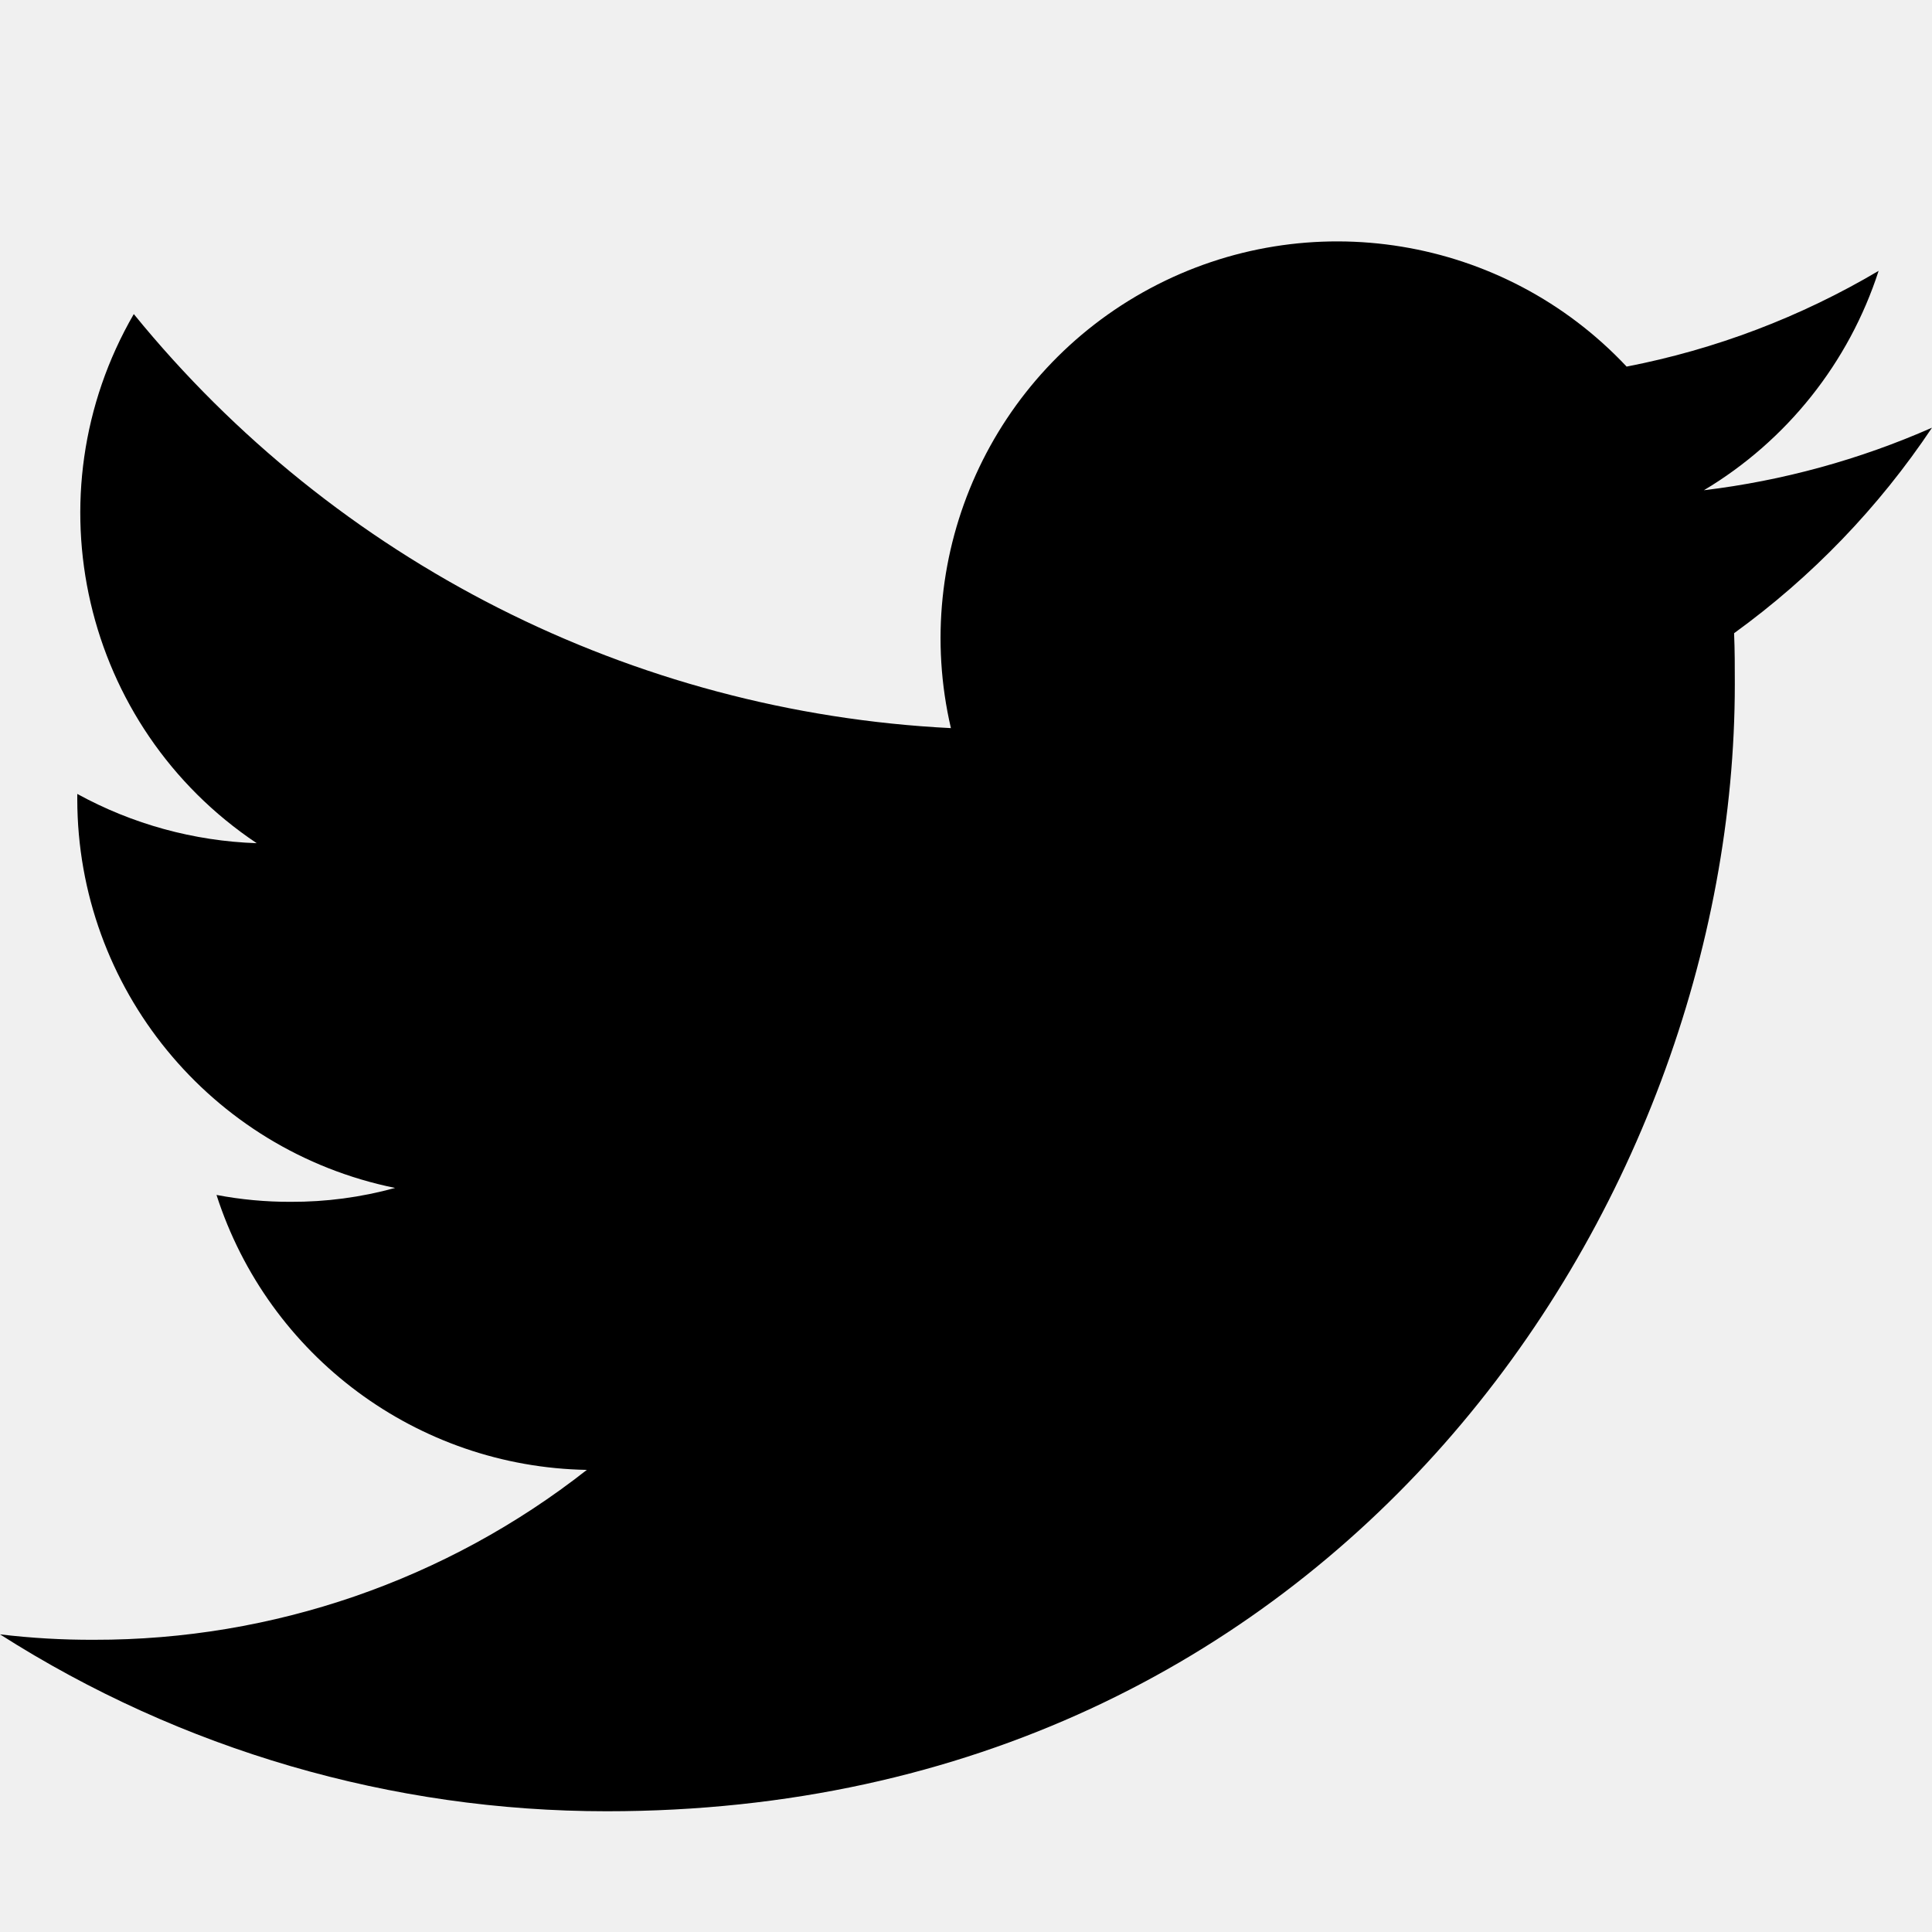
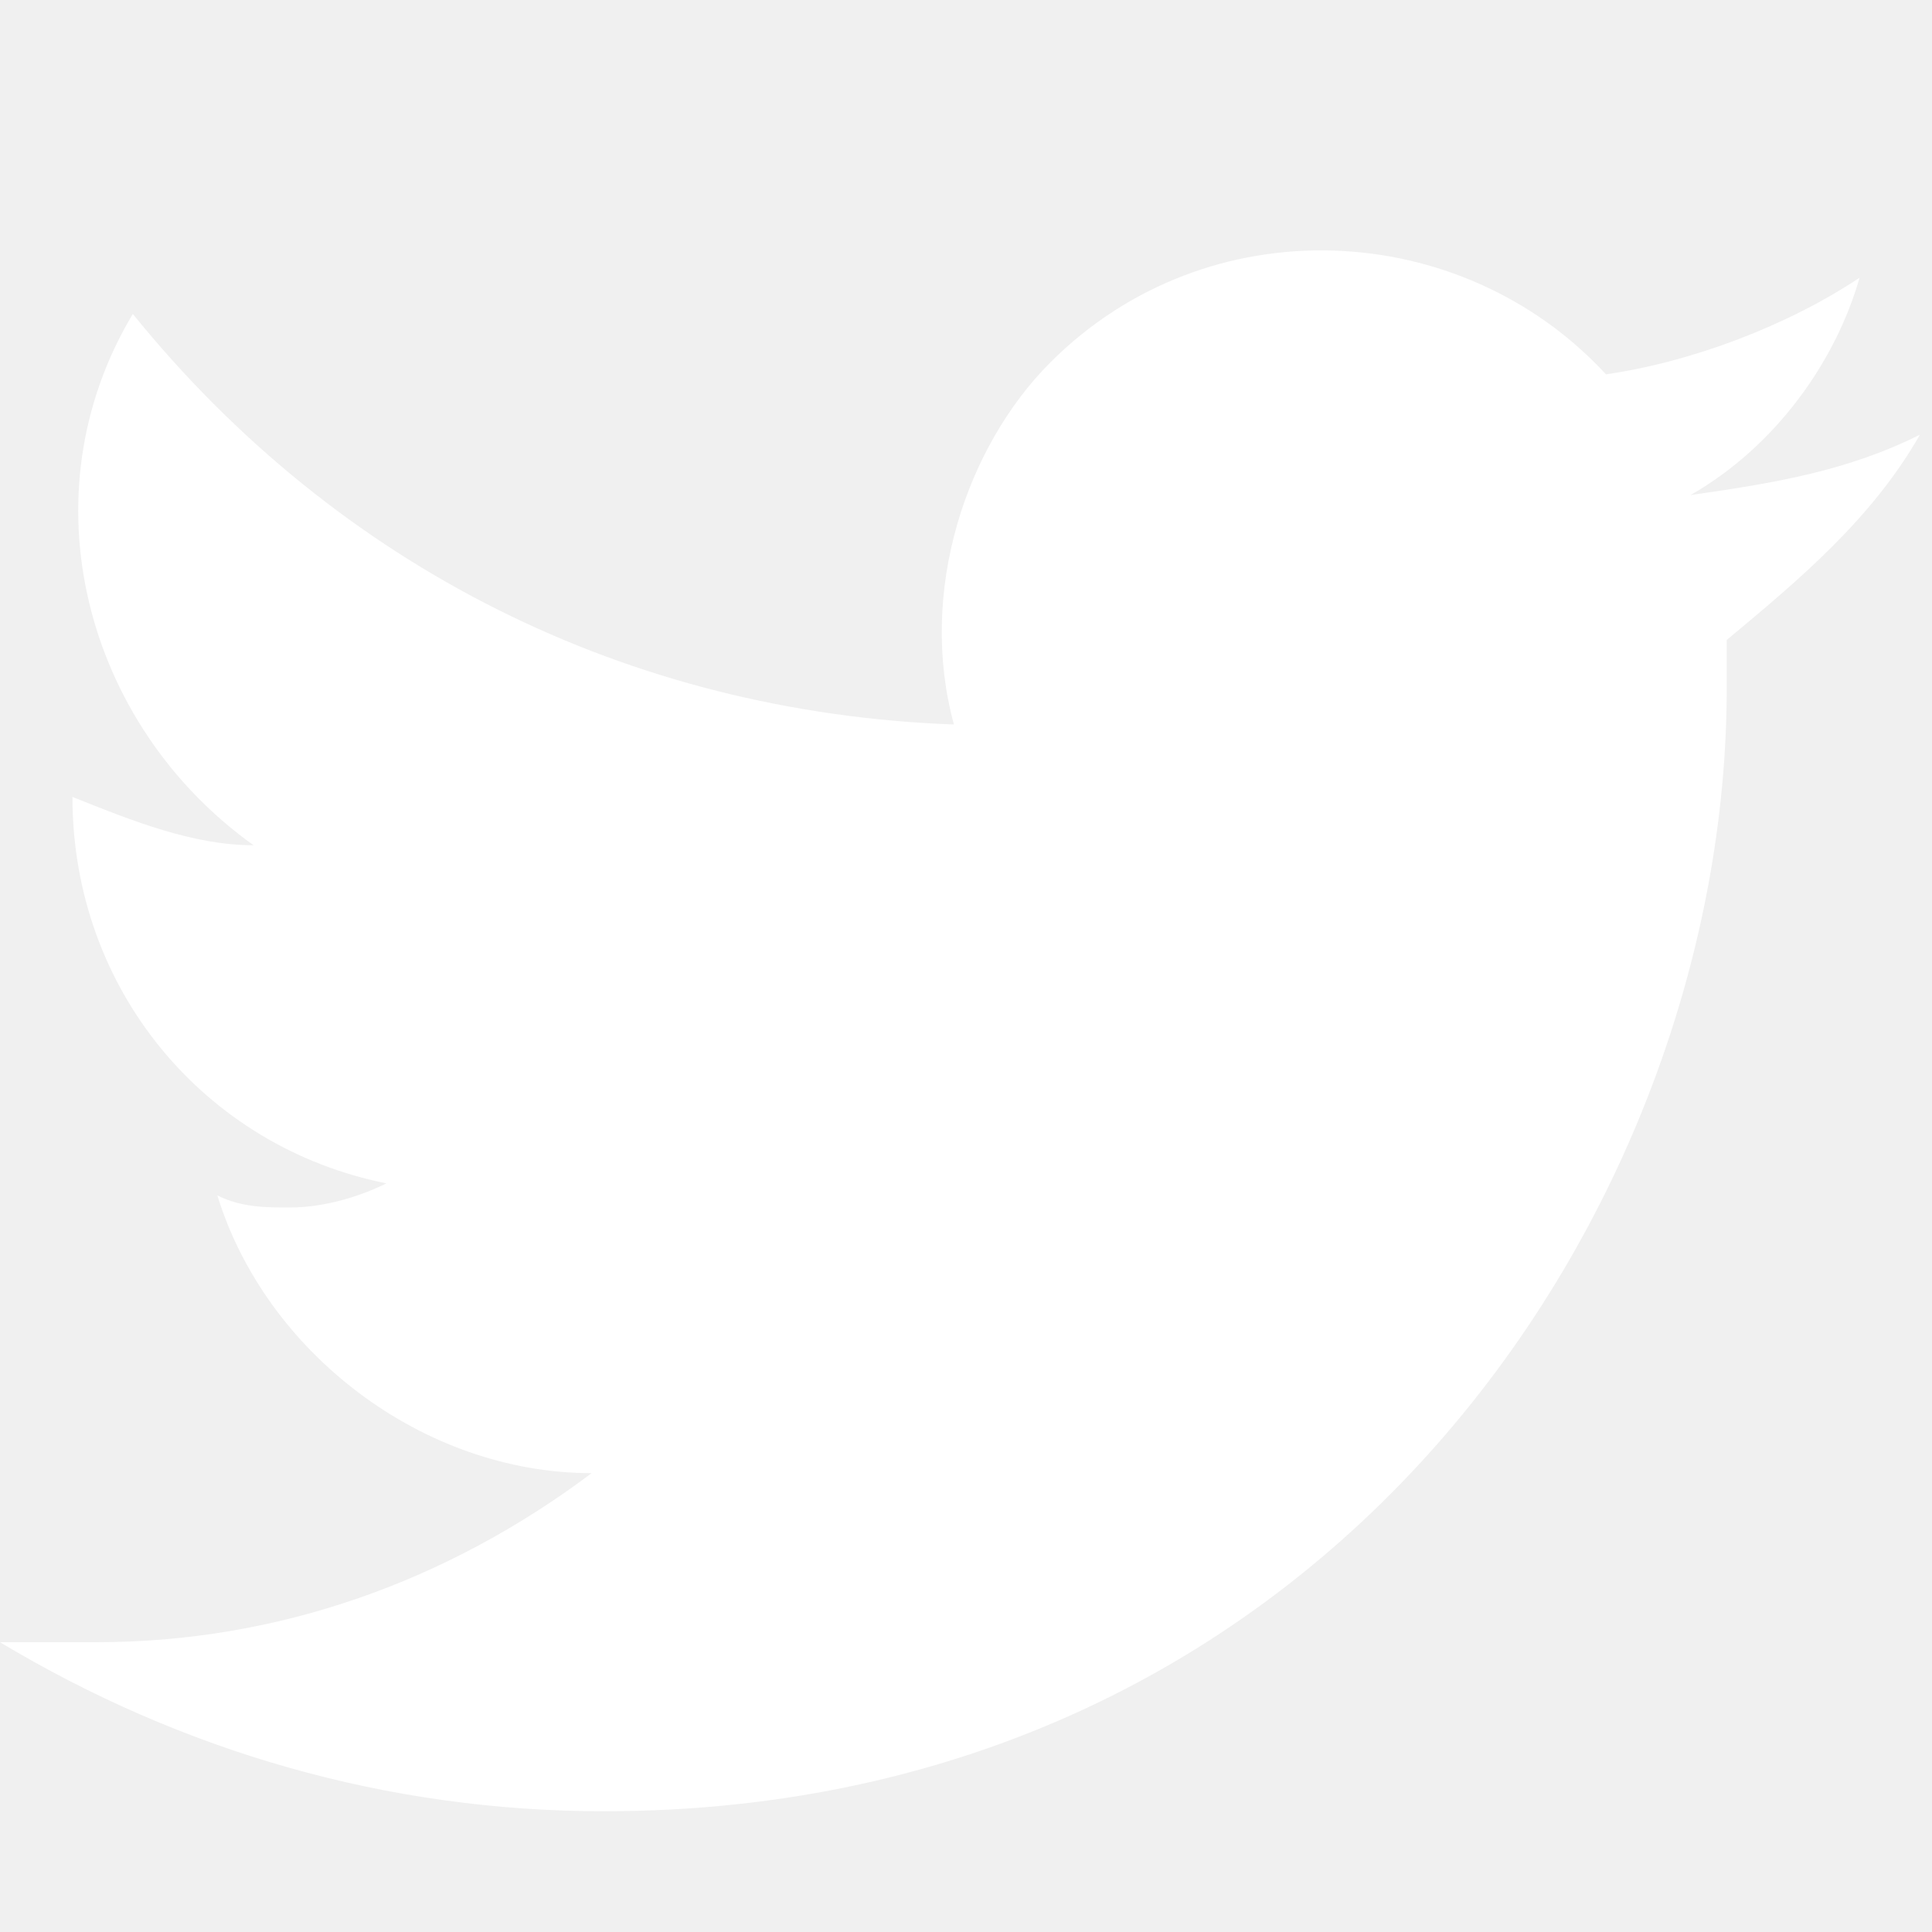
- <svg xmlns="http://www.w3.org/2000/svg" width="16" height="16" fill="currentColor" class="bi bi-twitter" viewBox="0 0 16 16">
-   <path d="M5.026 15c6.038 0 9.341-5.003 9.341-9.334 0-.14 0-.282-.006-.422A6.685 6.685 0 0 0 16 3.542a6.658 6.658 0 0 1-1.889.518 3.301 3.301 0 0 0 1.447-1.817 6.533 6.533 0 0 1-2.087.793A3.286 3.286 0 0 0 7.875 6.03a9.325 9.325 0 0 1-6.767-3.429 3.289 3.289 0 0 0 1.018 4.382A3.323 3.323 0 0 1 .64 6.575v.045a3.288 3.288 0 0 0 2.632 3.218 3.203 3.203 0 0 1-.865.115 3.23 3.23 0 0 1-.614-.057 3.283 3.283 0 0 0 3.067 2.277A6.588 6.588 0 0 1 .78 13.58a6.32 6.32 0 0 1-.78-.045A9.344 9.344 0 0 0 5.026 15z" />
+ <svg xmlns="http://www.w3.org/2000/svg" version="1.1" id="Layer_1" x="0px" y="0px" viewBox="0 0 16 16" style="enable-background:new 0 0 16 16;" xml:space="preserve">
+   <style type="text/css">
+ 	.st0{fill:#FFFFFF;}
+ </style>
+   <path class="st0" d="M5,15c6,0,9.3-5,9.3-9.3c0-0.1,0-0.3,0-0.4c0.6-0.5,1.2-1,1.6-1.7c-0.6,0.3-1.2,0.4-1.9,0.5  c0.7-0.4,1.2-1.1,1.4-1.8c-0.6,0.4-1.4,0.7-2.1,0.8c-1.2-1.3-3.3-1.4-4.6-0.1C8,3.7,7.6,4.9,7.9,6C5.2,5.9,2.8,4.7,1.1,2.6  C0.2,4.1,0.7,6,2.1,7c-0.5,0-1-0.2-1.5-0.4v0c0,1.6,1.1,2.9,2.6,3.2C3,9.9,2.7,10,2.4,10c-0.2,0-0.4,0-0.6-0.1  c0.4,1.3,1.7,2.3,3.1,2.3c-1.2,0.9-2.6,1.4-4.1,1.4c-0.3,0-0.5,0-0.8,0C1.5,14.5,3.2,15,5,15z" />
</svg>
